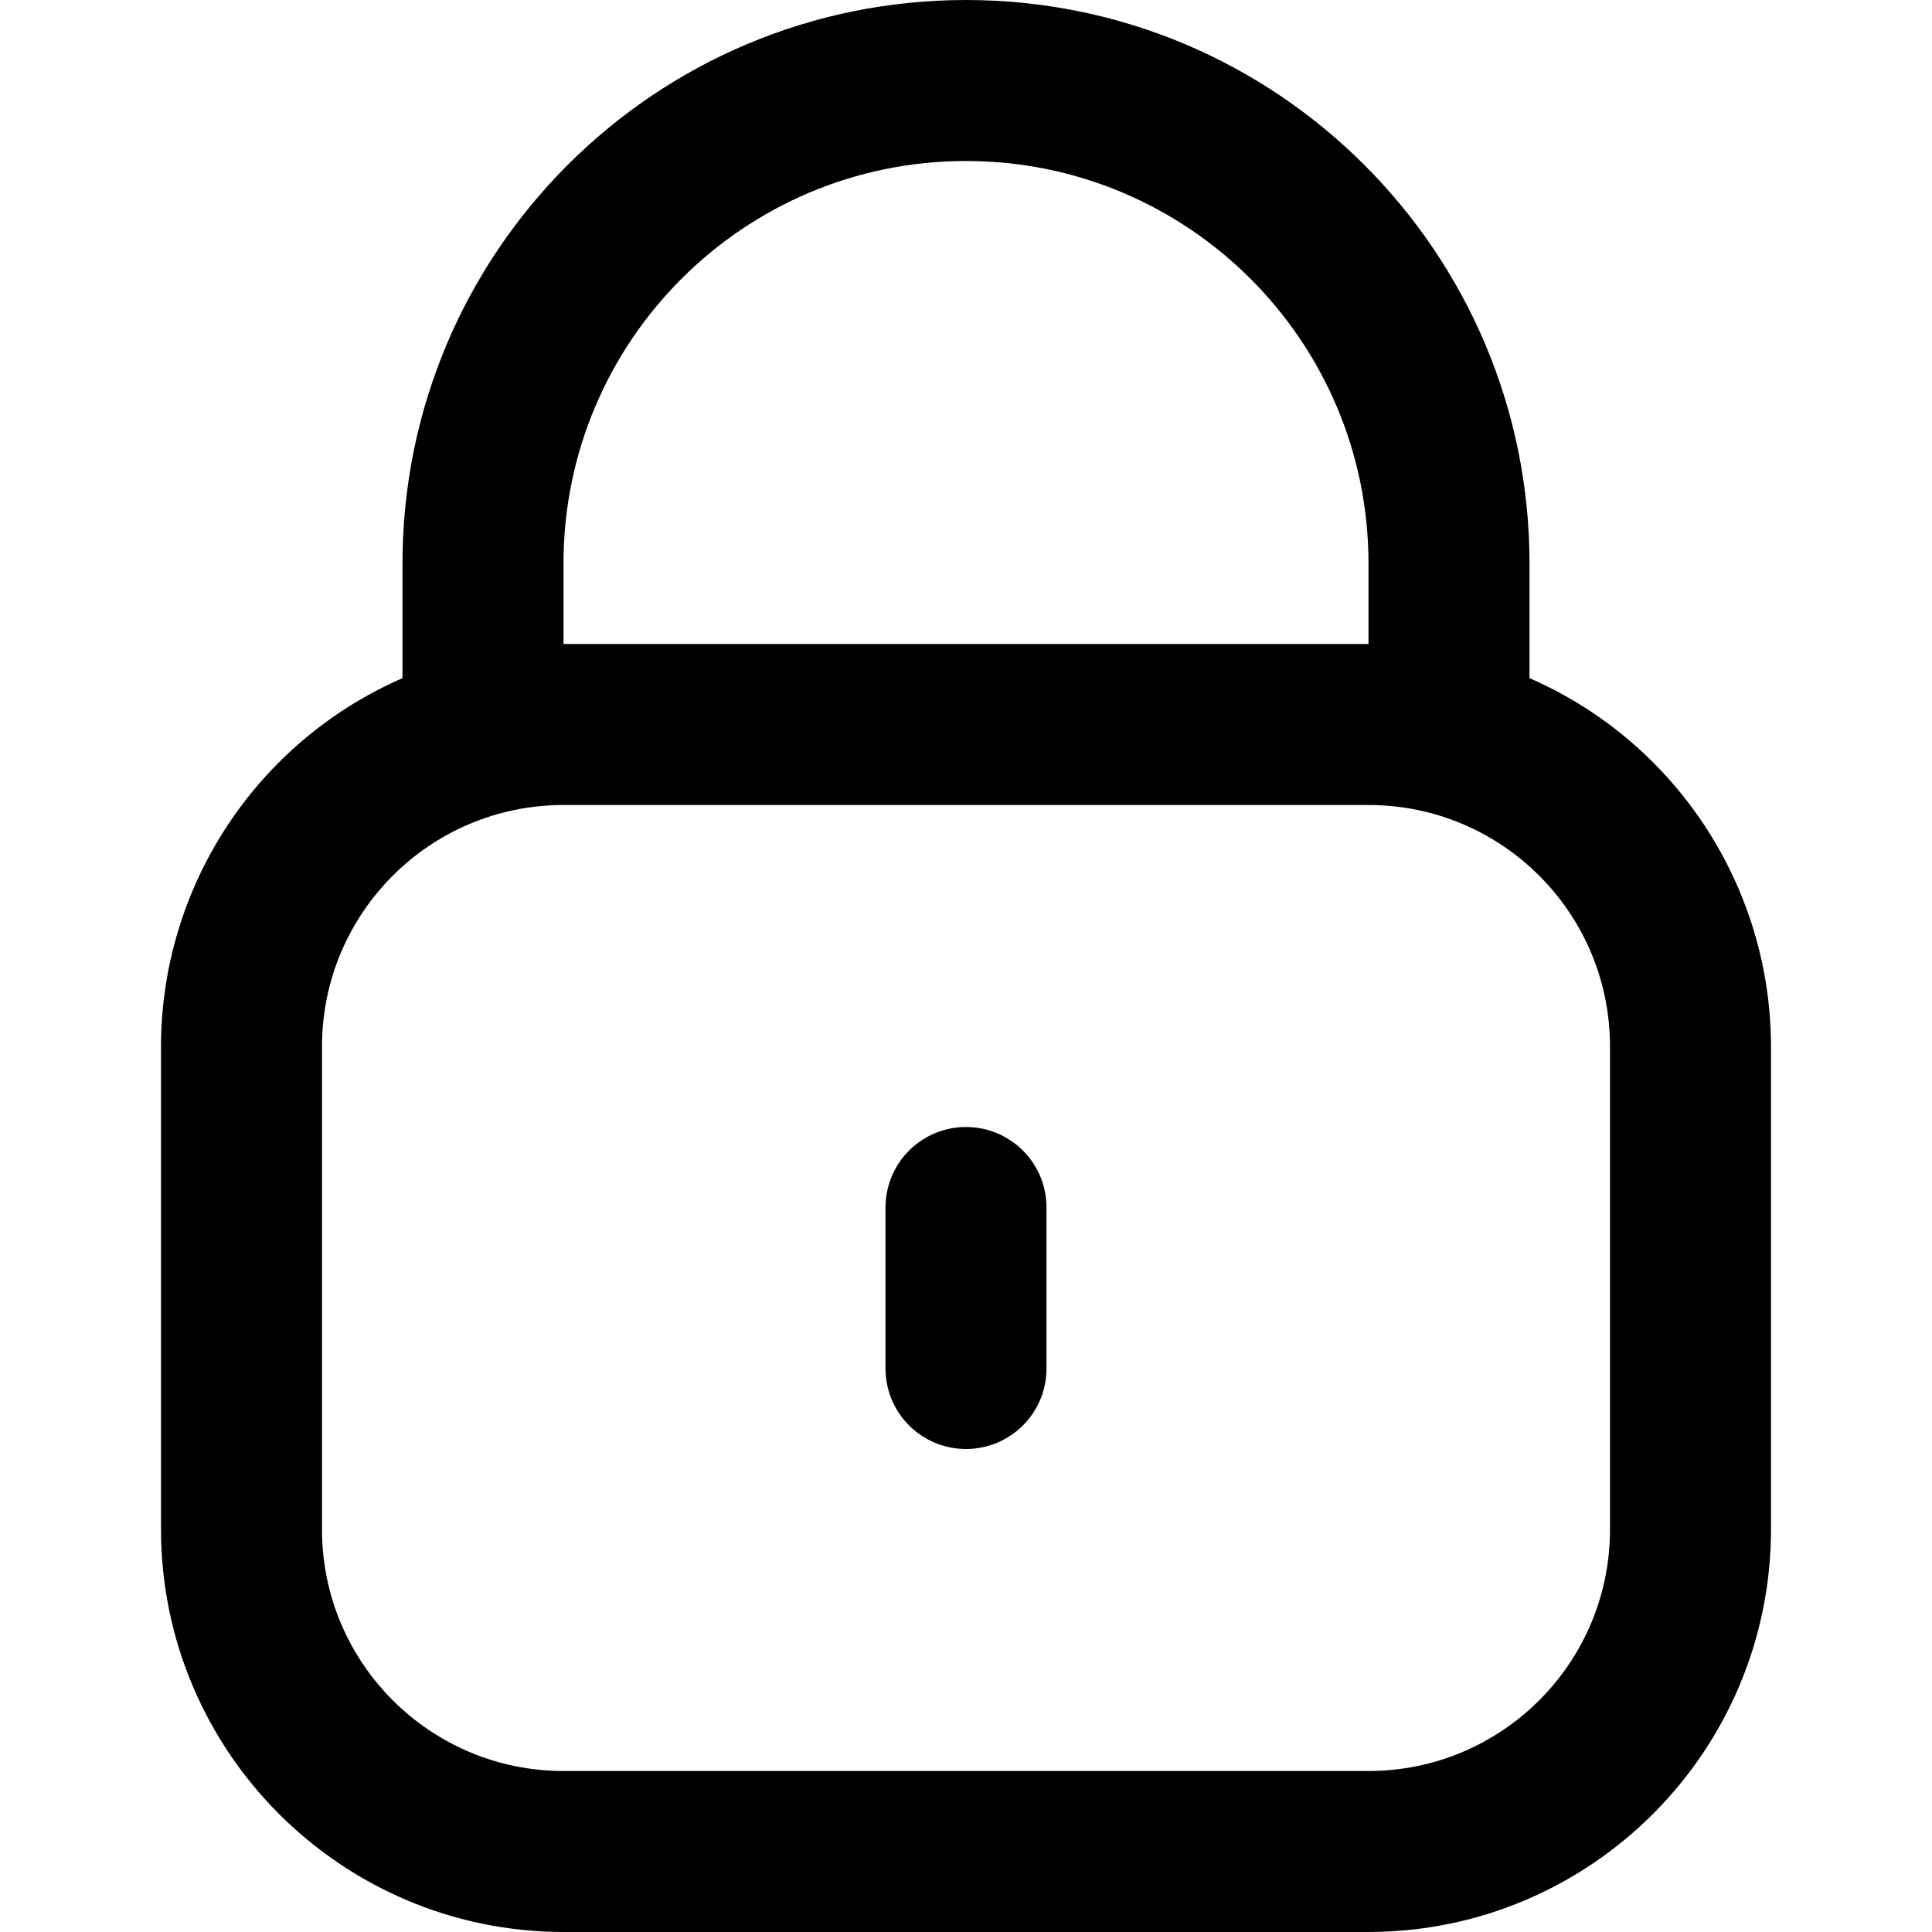
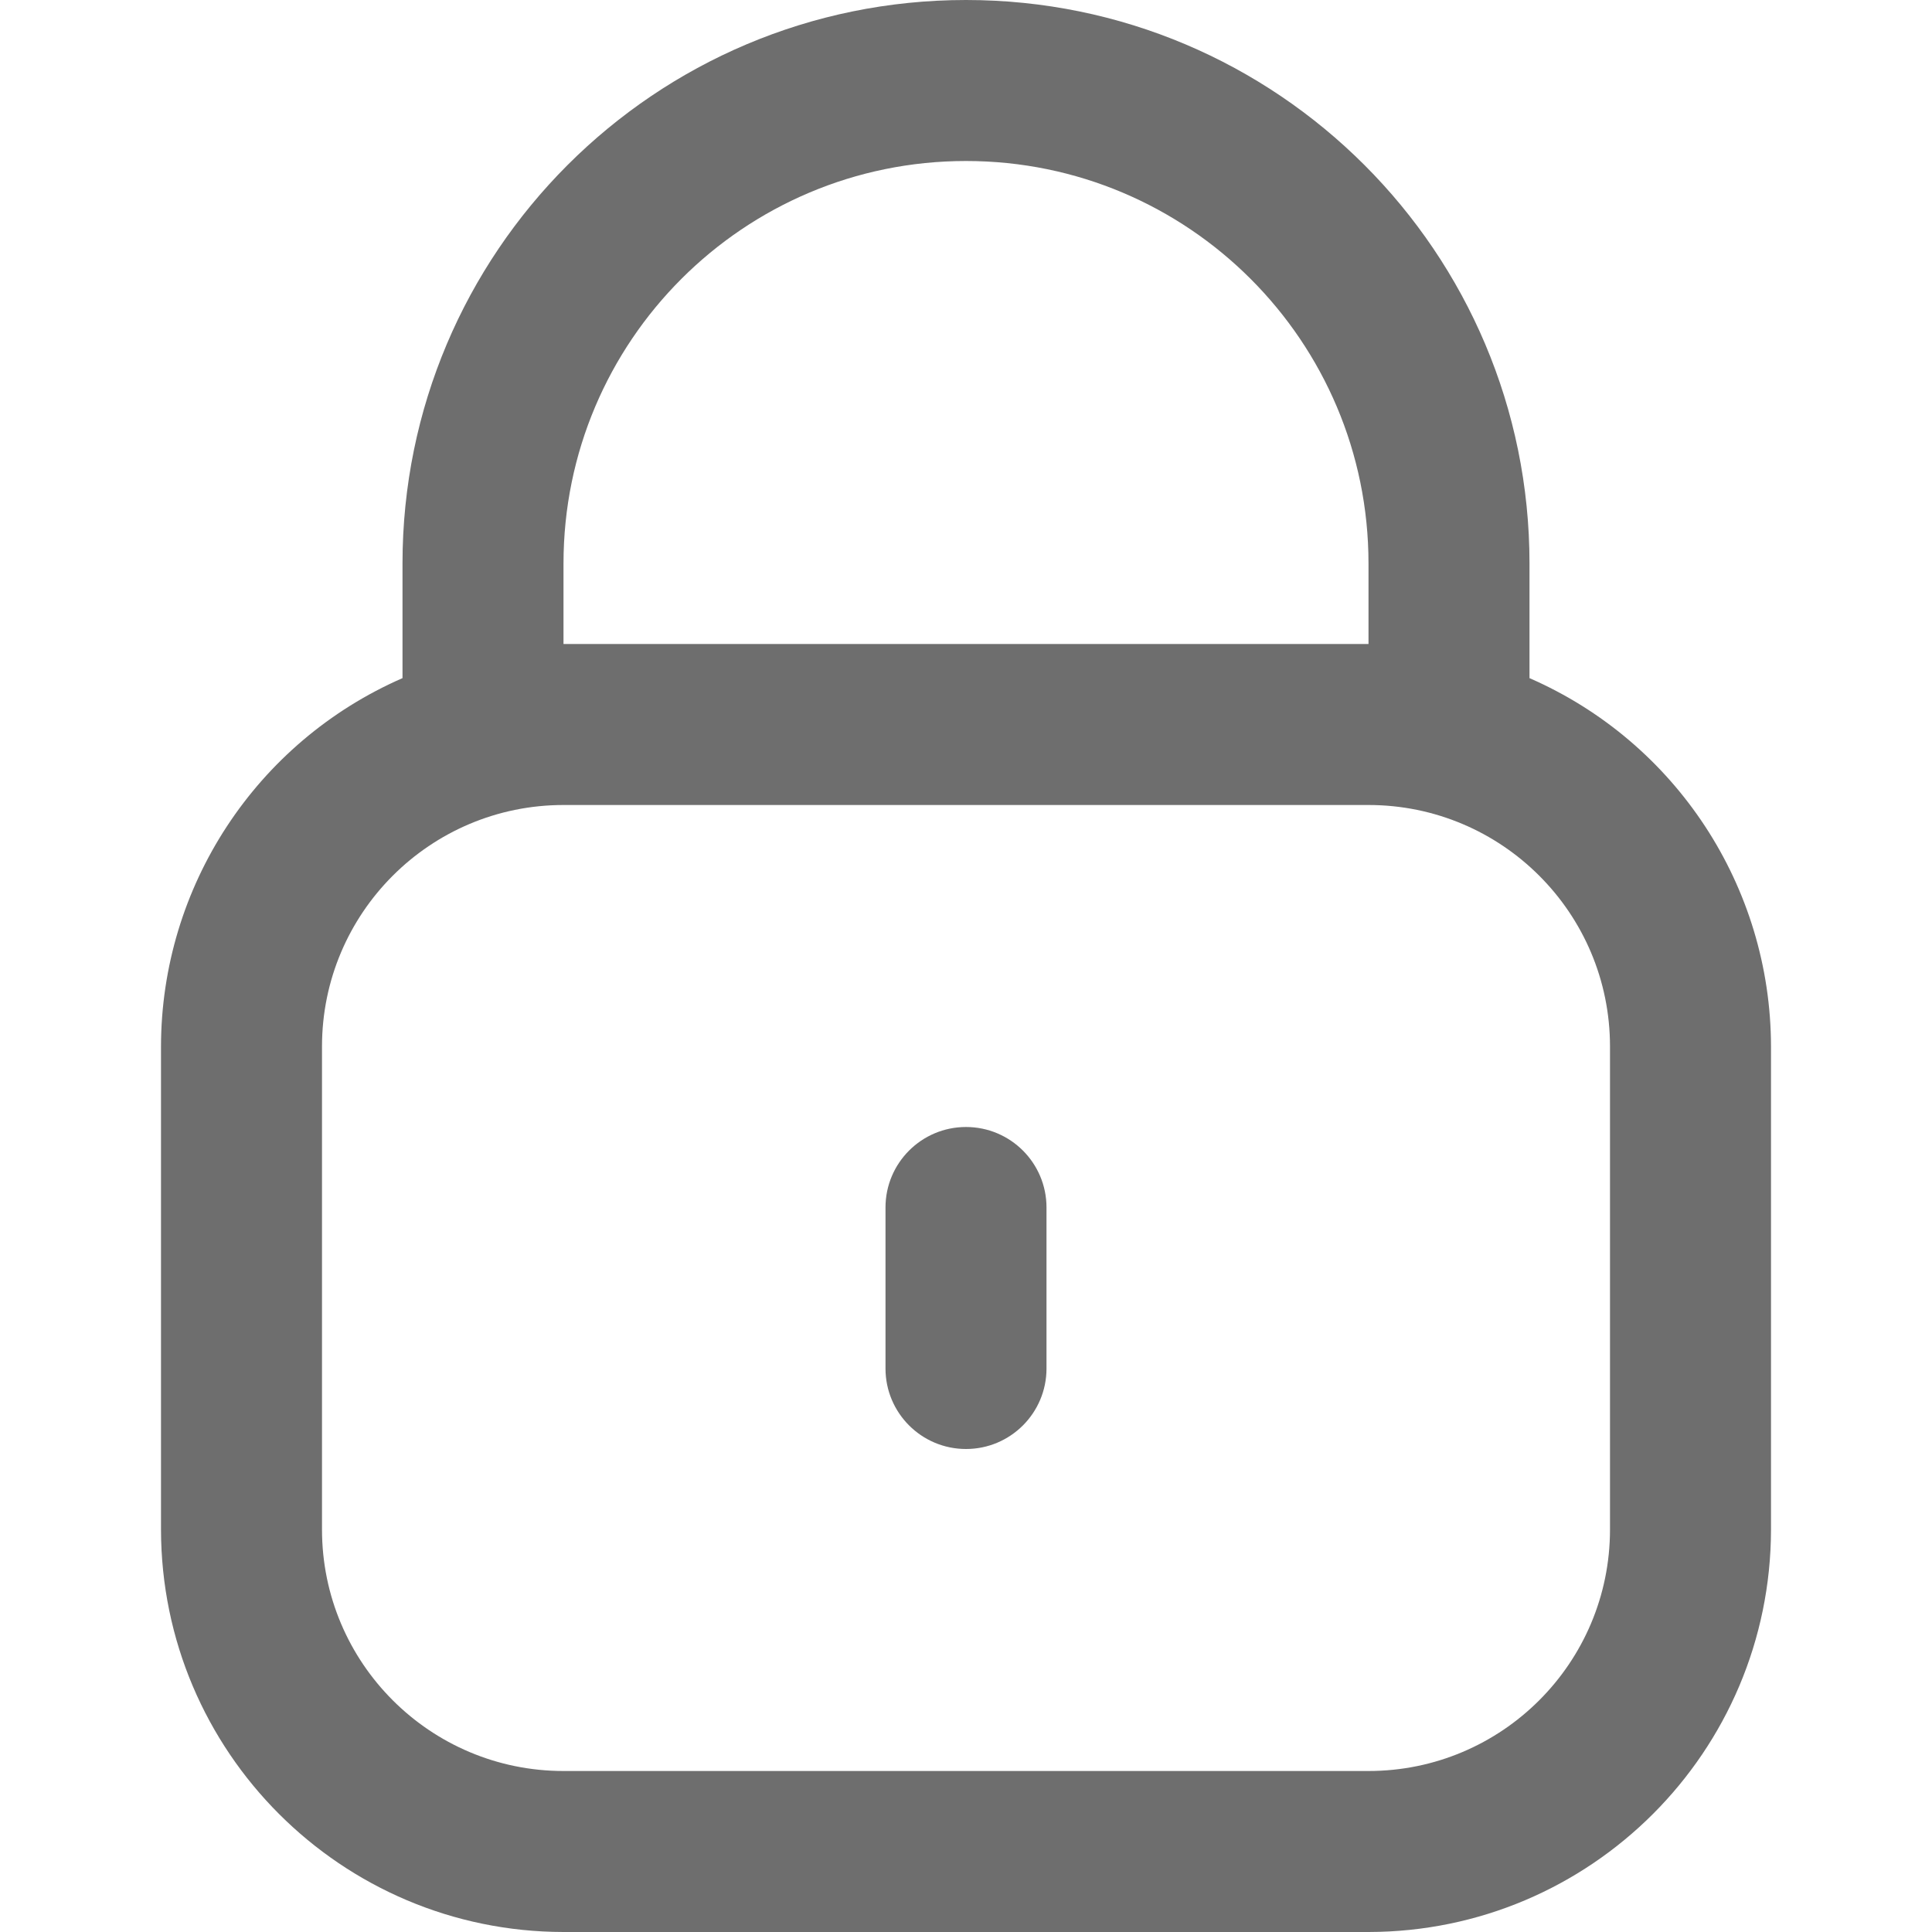
- <svg xmlns="http://www.w3.org/2000/svg" id="Outline" viewBox="0 0 24 24" width="40" height="40">
+ <svg xmlns="http://www.w3.org/2000/svg" fill="#6e6e6e" id="Outline" viewBox="0 0 24 24" width="40" height="40">
  <path d="M19,8.424V7A7,7,0,0,0,5,7V8.424A5,5,0,0,0,2,13v6a5.006,5.006,0,0,0,5,5H17a5.006,5.006,0,0,0,5-5V13A5,5,0,0,0,19,8.424ZM7,7A5,5,0,0,1,17,7V8H7ZM20,19a3,3,0,0,1-3,3H7a3,3,0,0,1-3-3V13a3,3,0,0,1,3-3H17a3,3,0,0,1,3,3Z" />
  <path d="M12,14a1,1,0,0,0-1,1v2a1,1,0,0,0,2,0V15A1,1,0,0,0,12,14Z" />
</svg>
